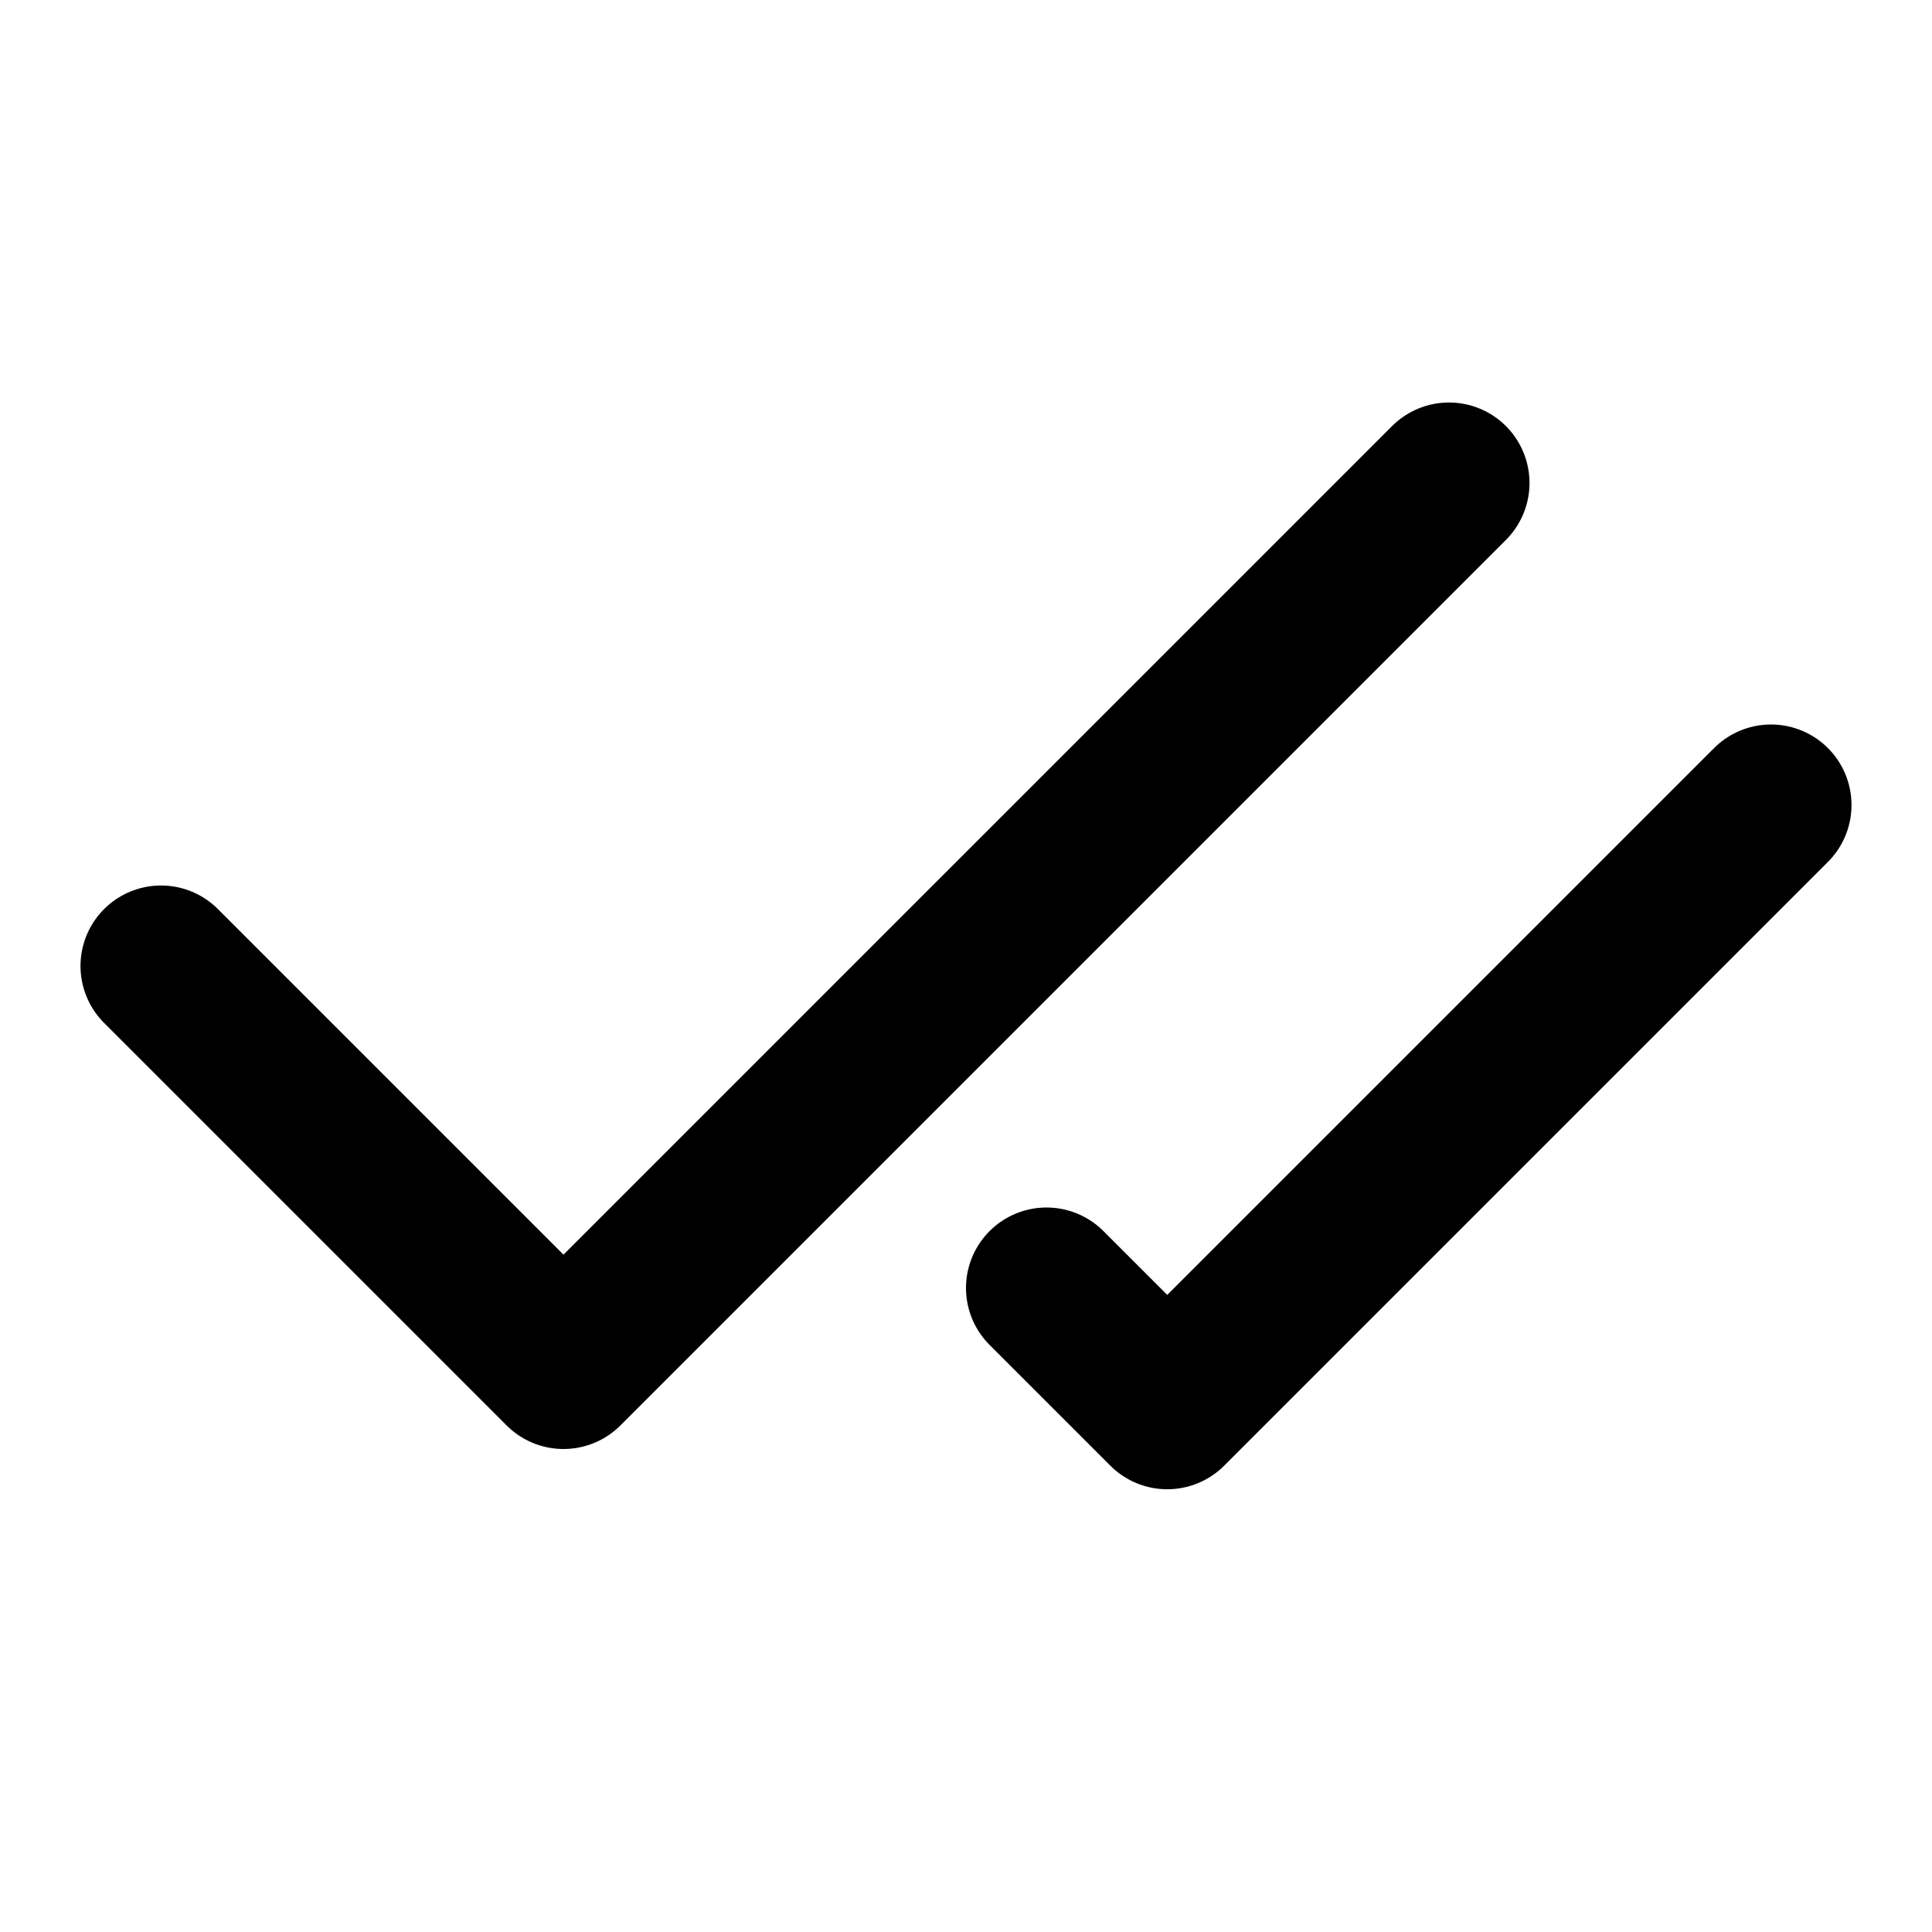
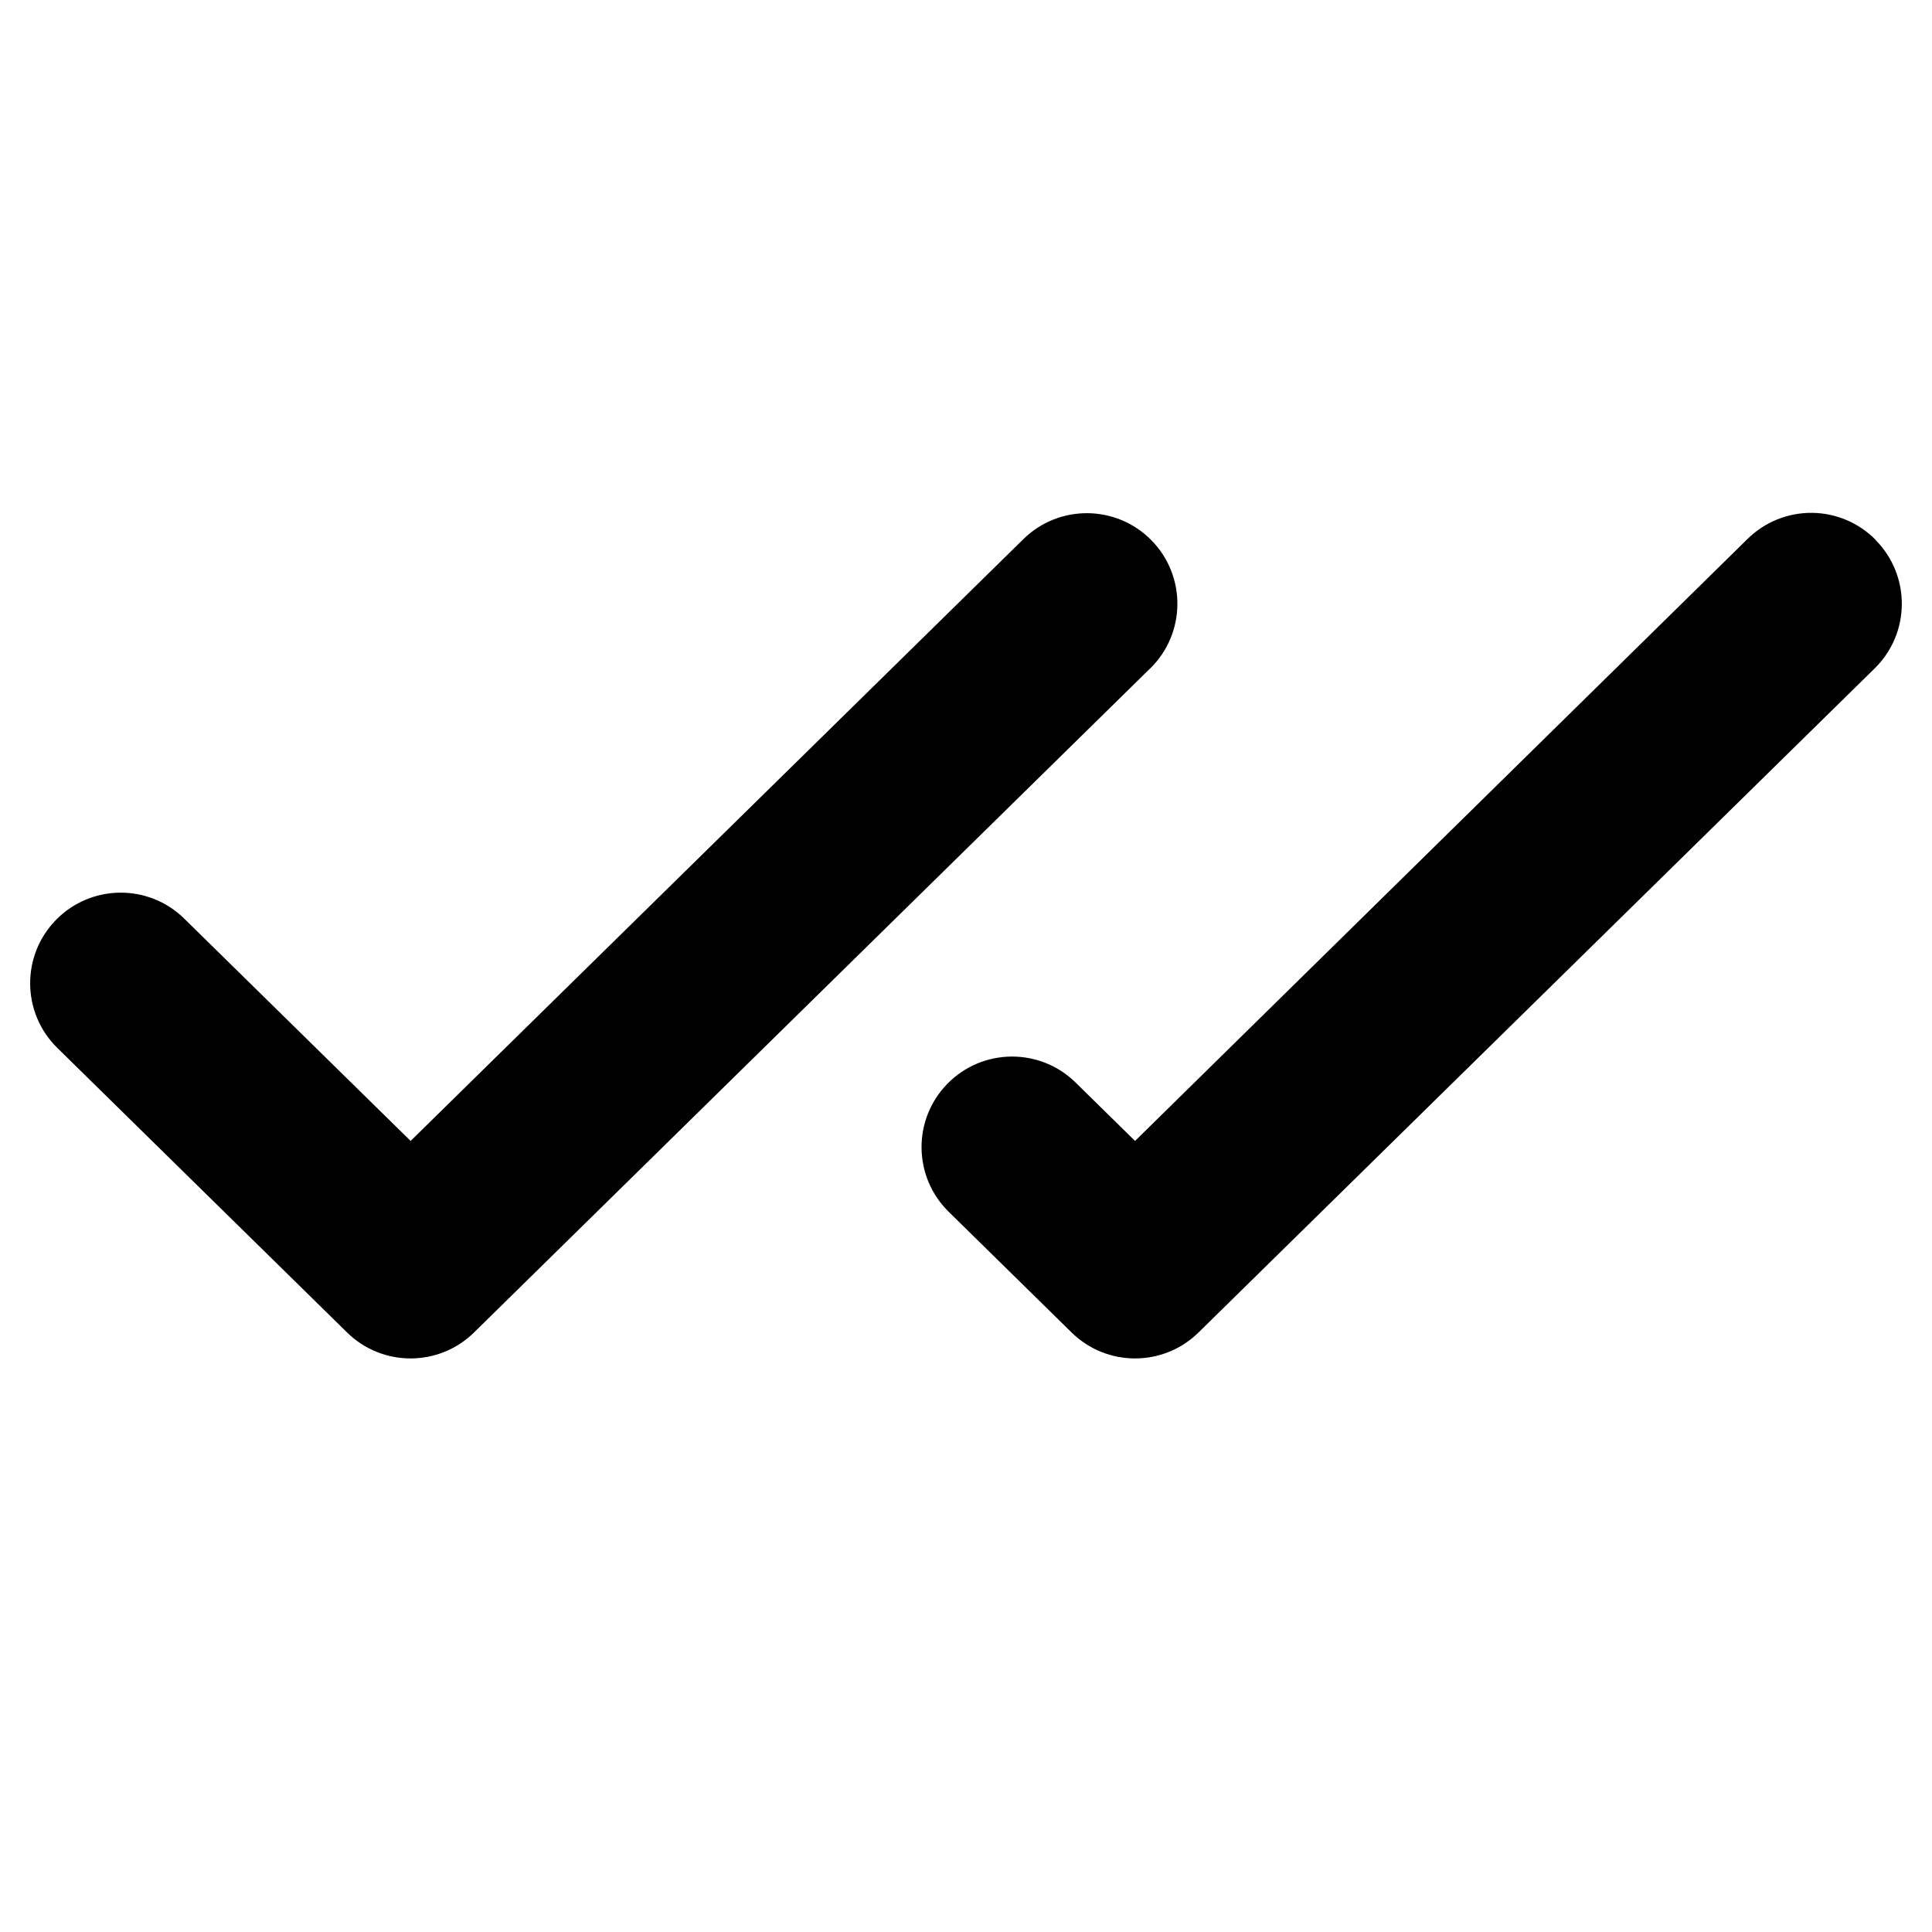
- <svg xmlns="http://www.w3.org/2000/svg" width="24" height="24" viewBox="0 0 24 24" fill="none" stroke="currentColor" stroke-width="2" stroke-linecap="round" stroke-linejoin="round">
-   <path d="M18 6 7 17l-5-5" />
-   <path d="m22 10-7.5 7.5L13 16" />
+ <svg xmlns="http://www.w3.org/2000/svg" viewBox="0 0 256 256" fill="currentColor">
+   <path d="M152.41,88.56l-89.6,88a12,12,0,0,1-16.82,0L7.59,138.85a12,12,0,0,1,16.82-17.13l30,29.46,81.19-79.74a12,12,0,0,1,16.82,17.12Zm96.15-17a12,12,0,0,0-17-.15L150.4,151.18l-7.88-7.74a12,12,0,0,0-16.82,17.12l16.29,16a12,12,0,0,0,16.82,0l89.6-88A12,12,0,0,0,248.56,71.59Z" />
</svg>
